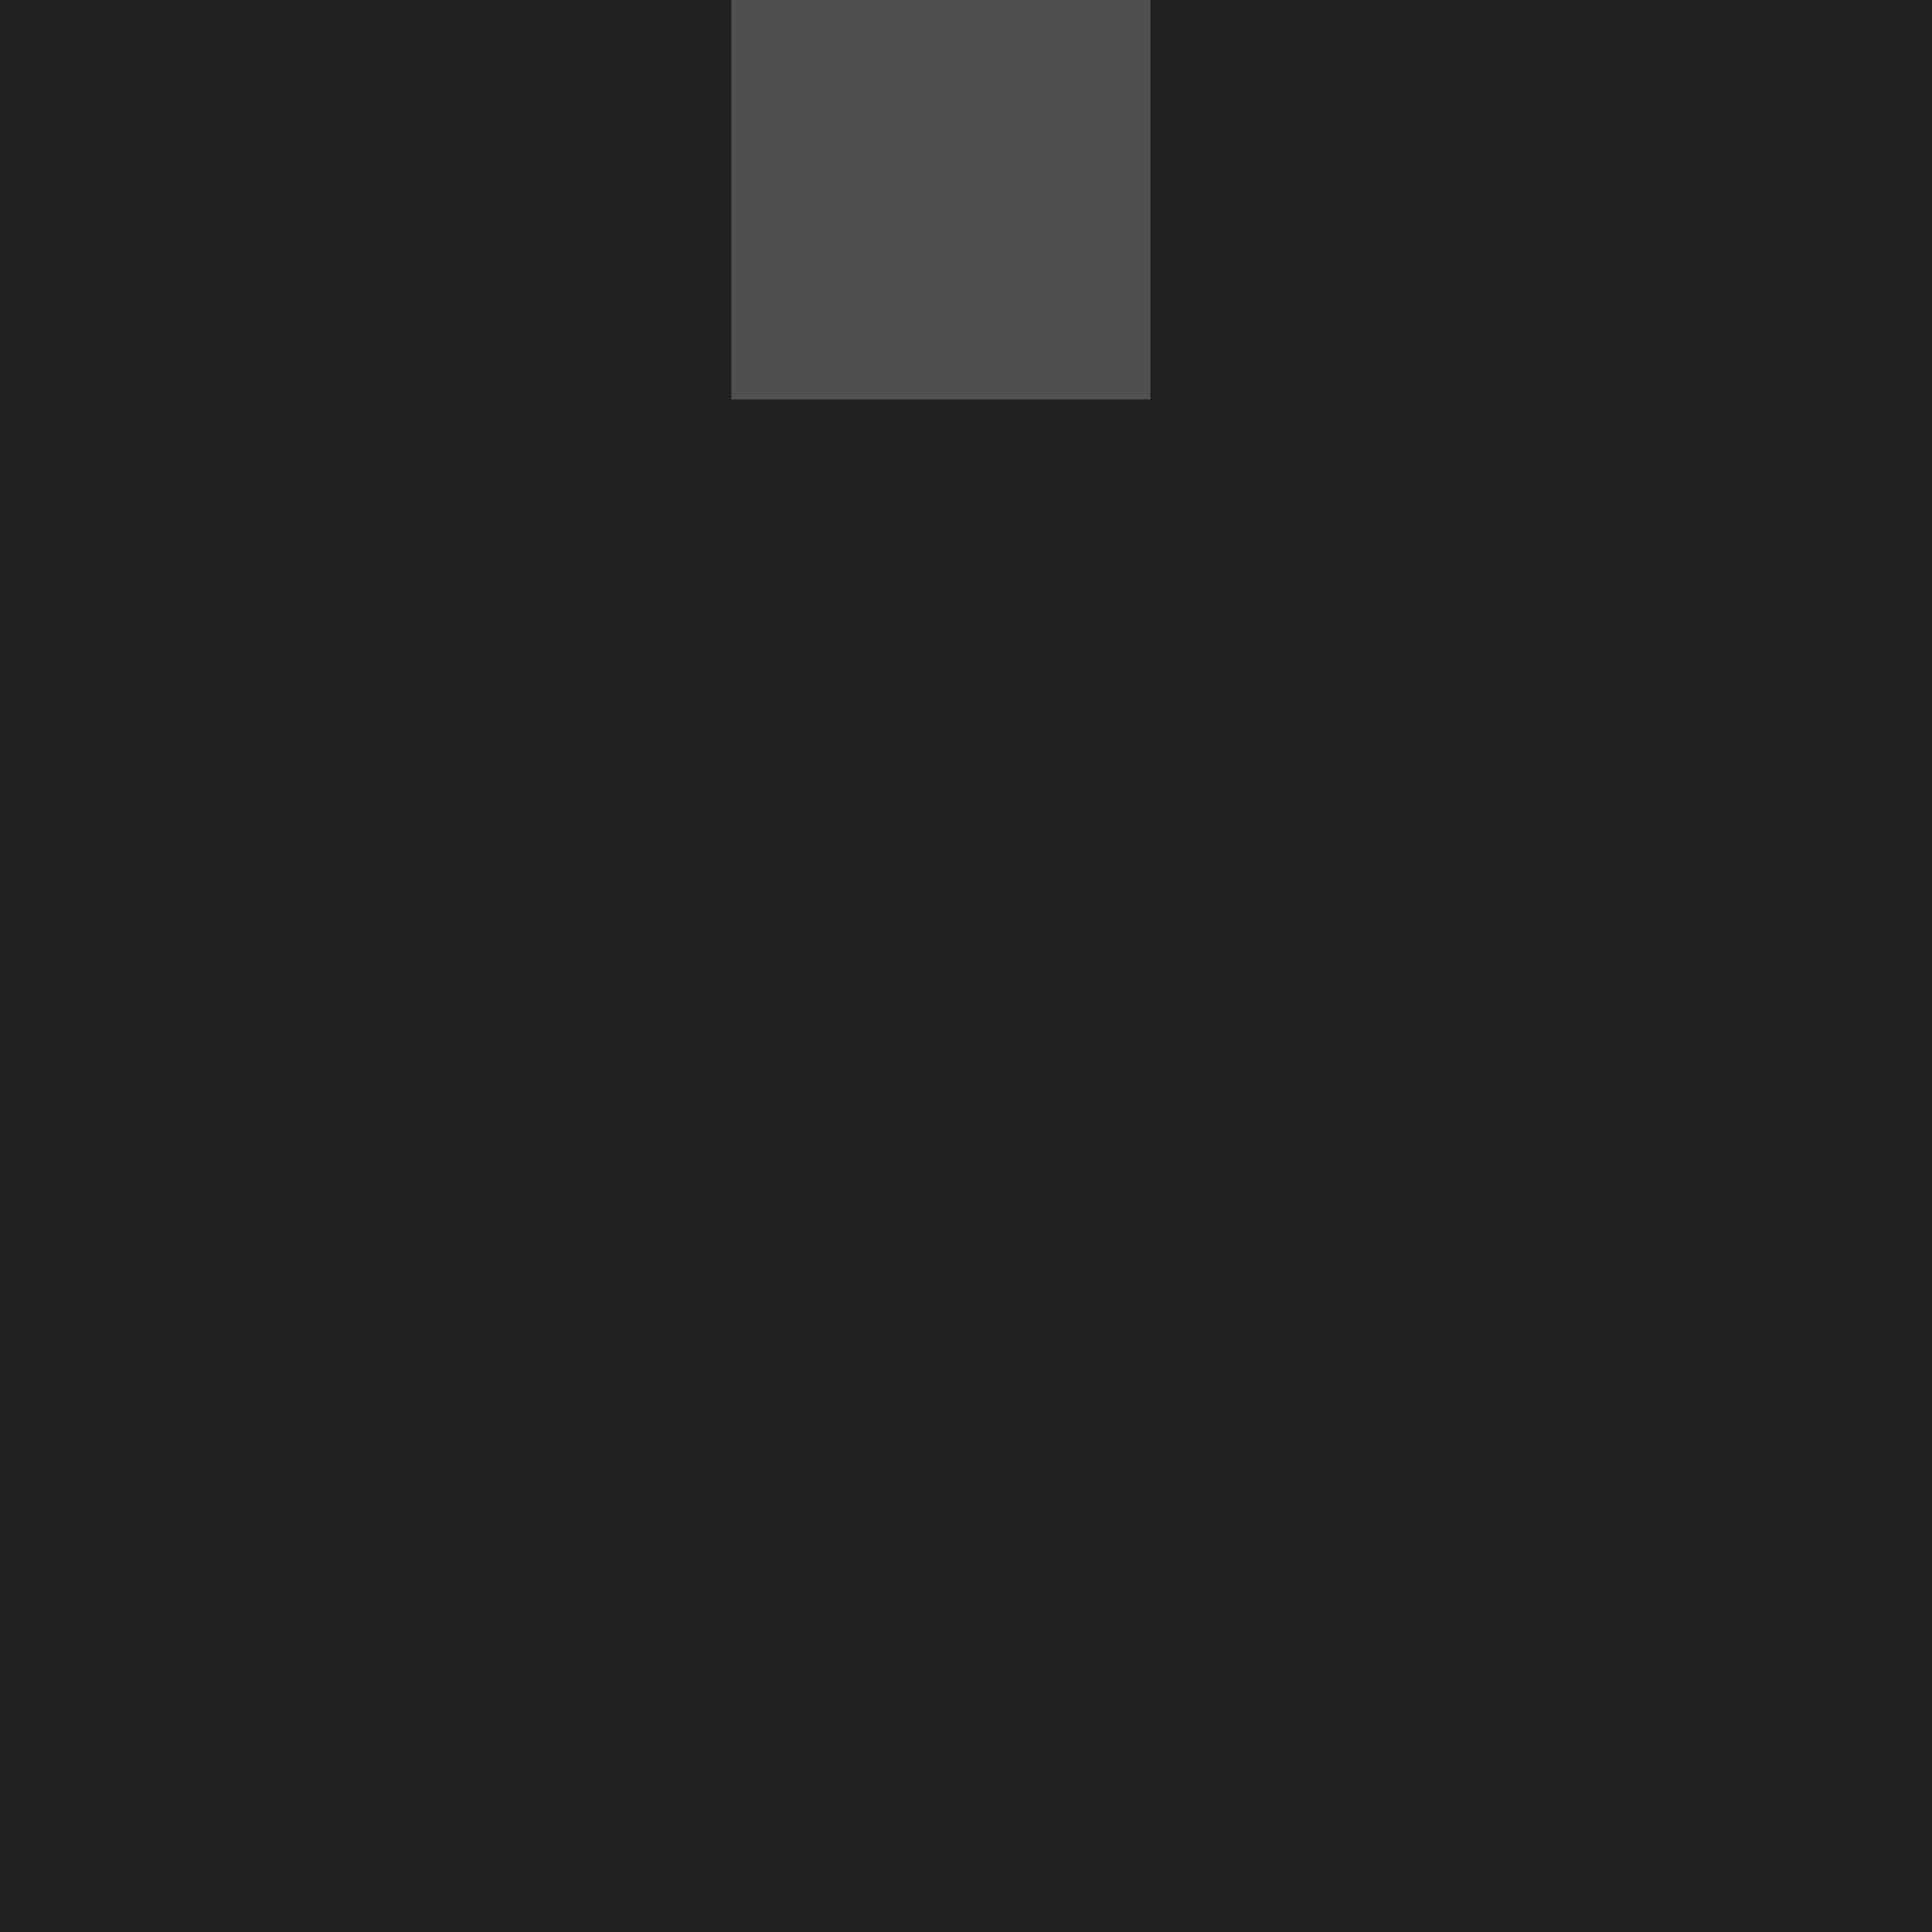
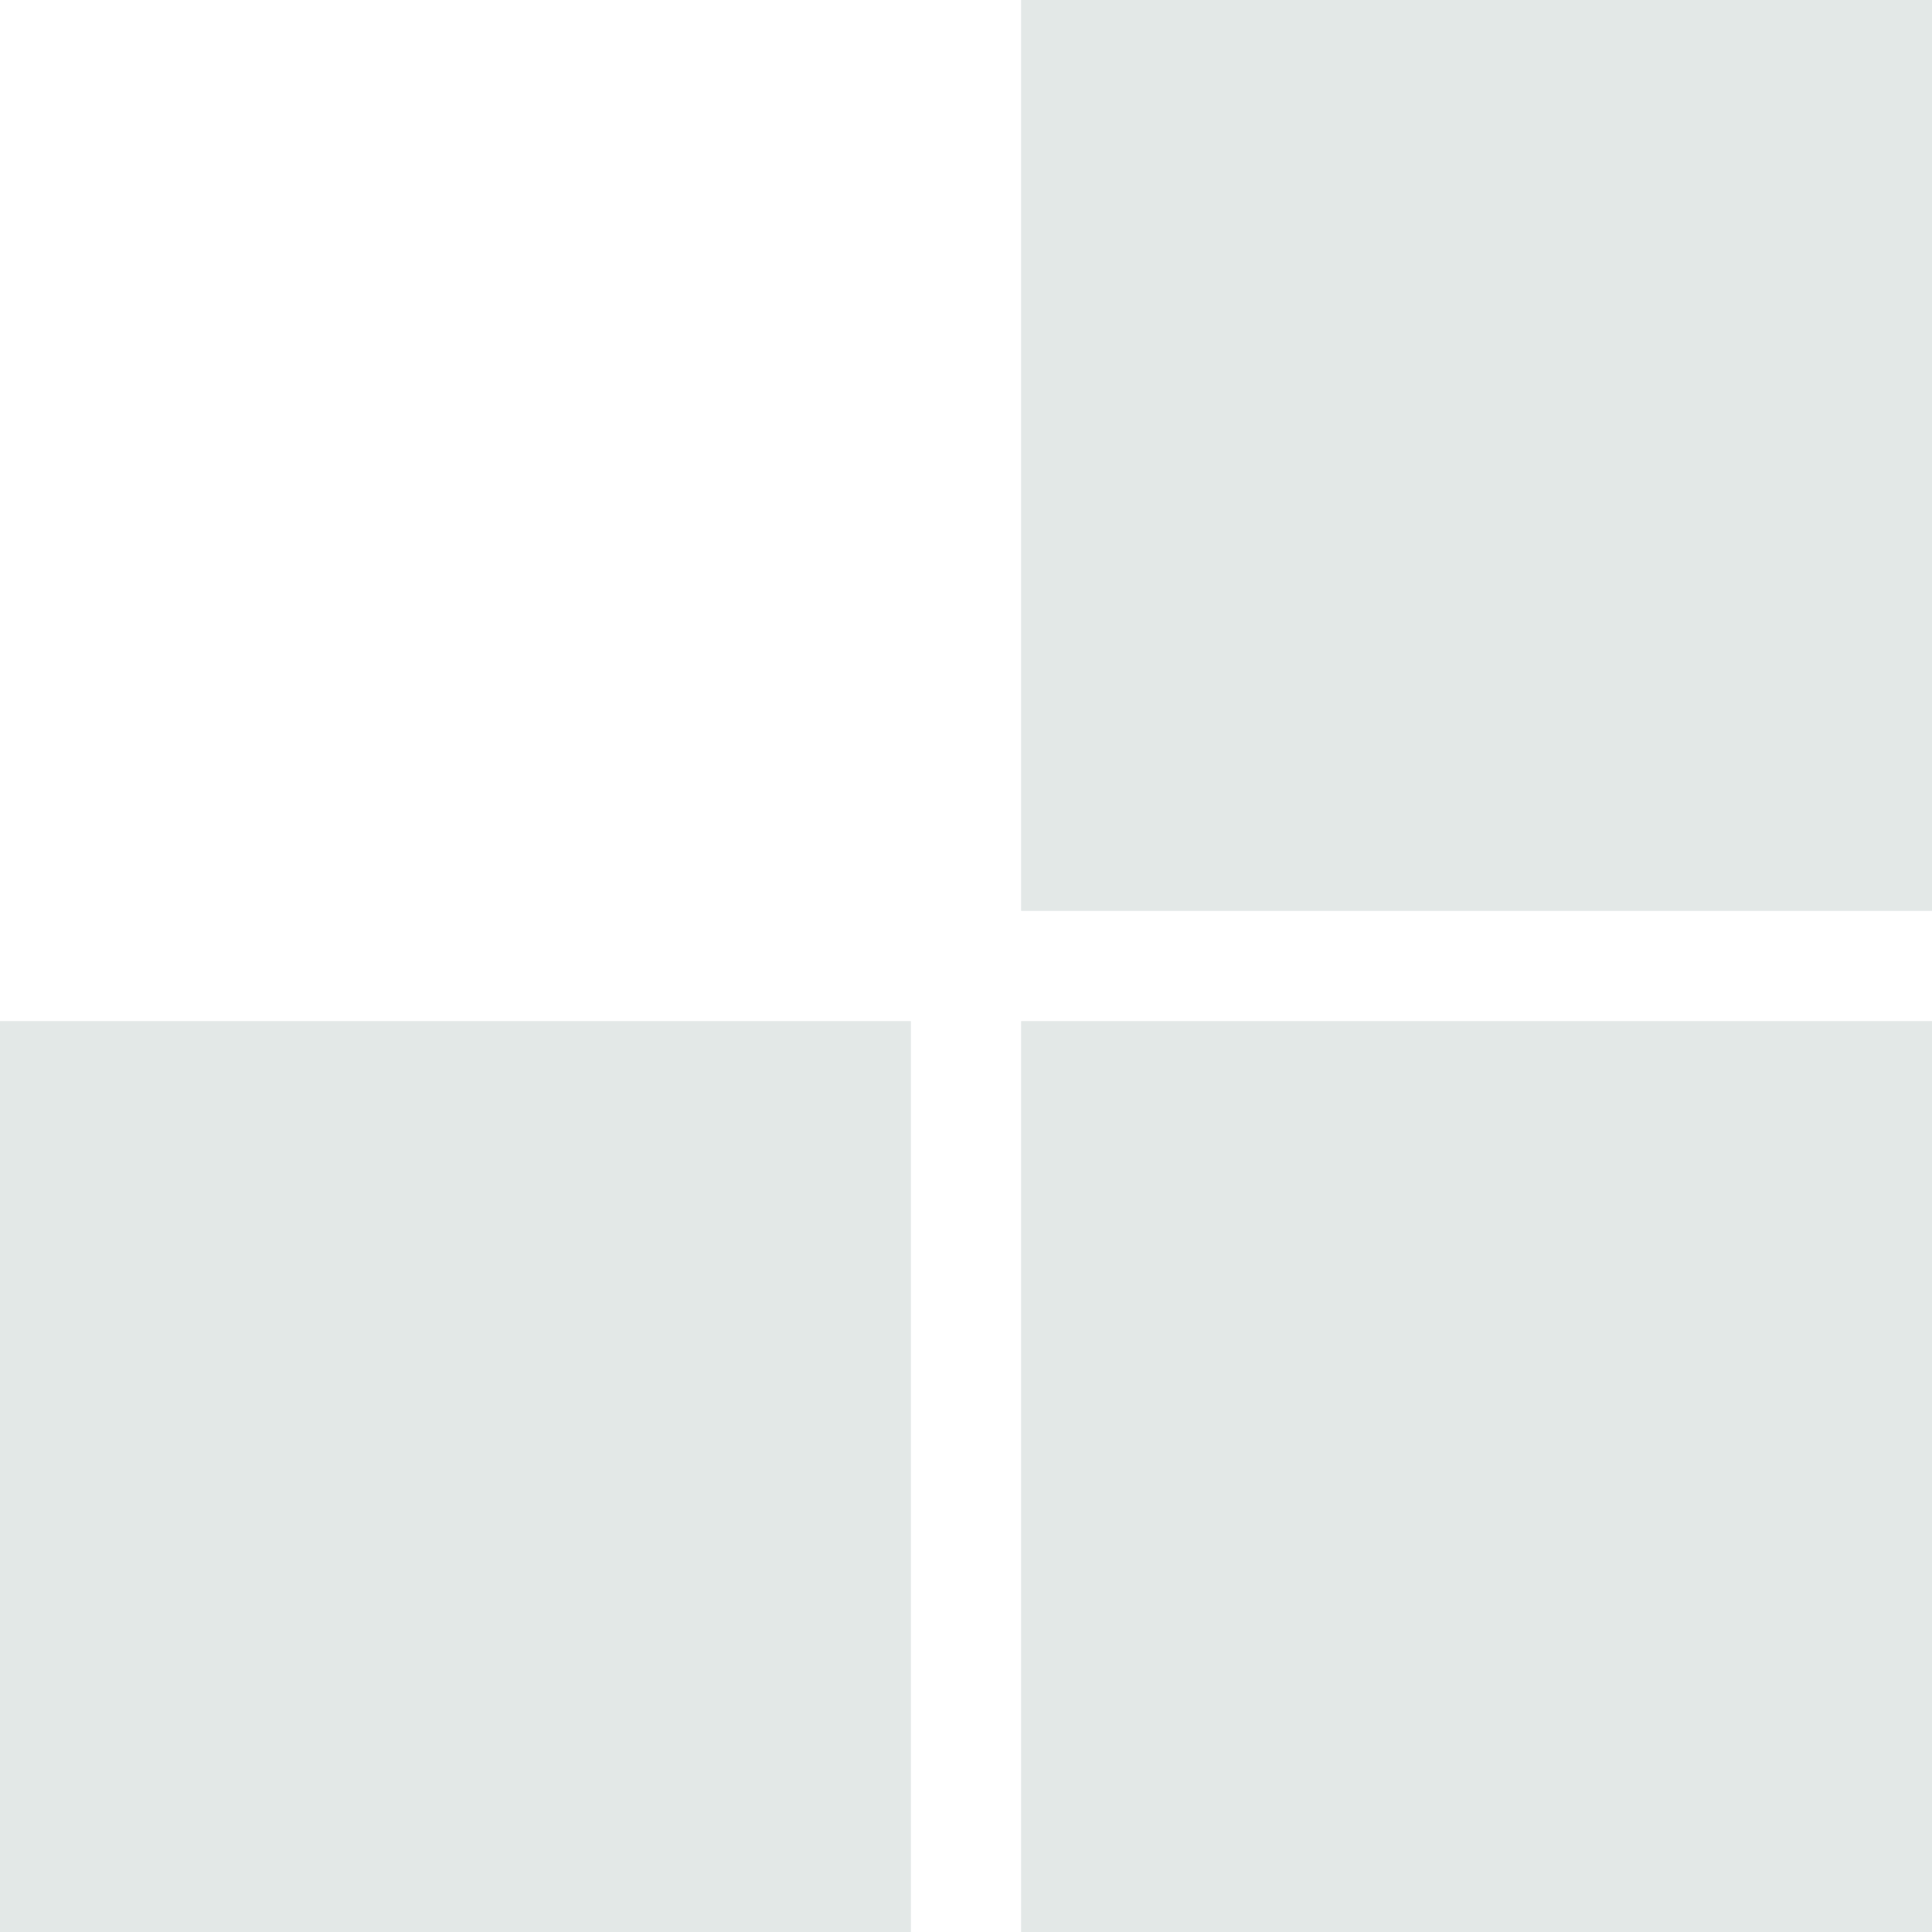
<svg xmlns="http://www.w3.org/2000/svg" viewBox="0 0 300 300">
  <defs />
-   <rect width="300" height="300" style="stroke-linecap: square; stroke-width: 50px; pointer-events: none; fill: rgb(32, 32, 32);" />
-   <rect width="240.666" height="65.073" style="stroke-linecap: square; stroke-width: 50px; transform-origin: 150px 58.302px; fill: rgb(80, 80, 80);" y="25.766" x="29.667" transform="matrix(0, -1, 1, 0, 87.79591, 91.69839)" />
+   <rect x="158.559" width="141.441" height="141.441" style="stroke-linecap: square; stroke-width: 50px; fill: rgb(227, 232, 231);" />
+   <rect x="158.559" y="158.557" width="141.441" height="141.441" style="stroke-linecap: square; stroke-width: 50px; fill: rgb(227, 232, 231);" />
+   <rect y="158.557" width="141.441" height="141.441" style="stroke-linecap: square; stroke-width: 50px; fill: rgb(227, 232, 231);" />
</svg>
